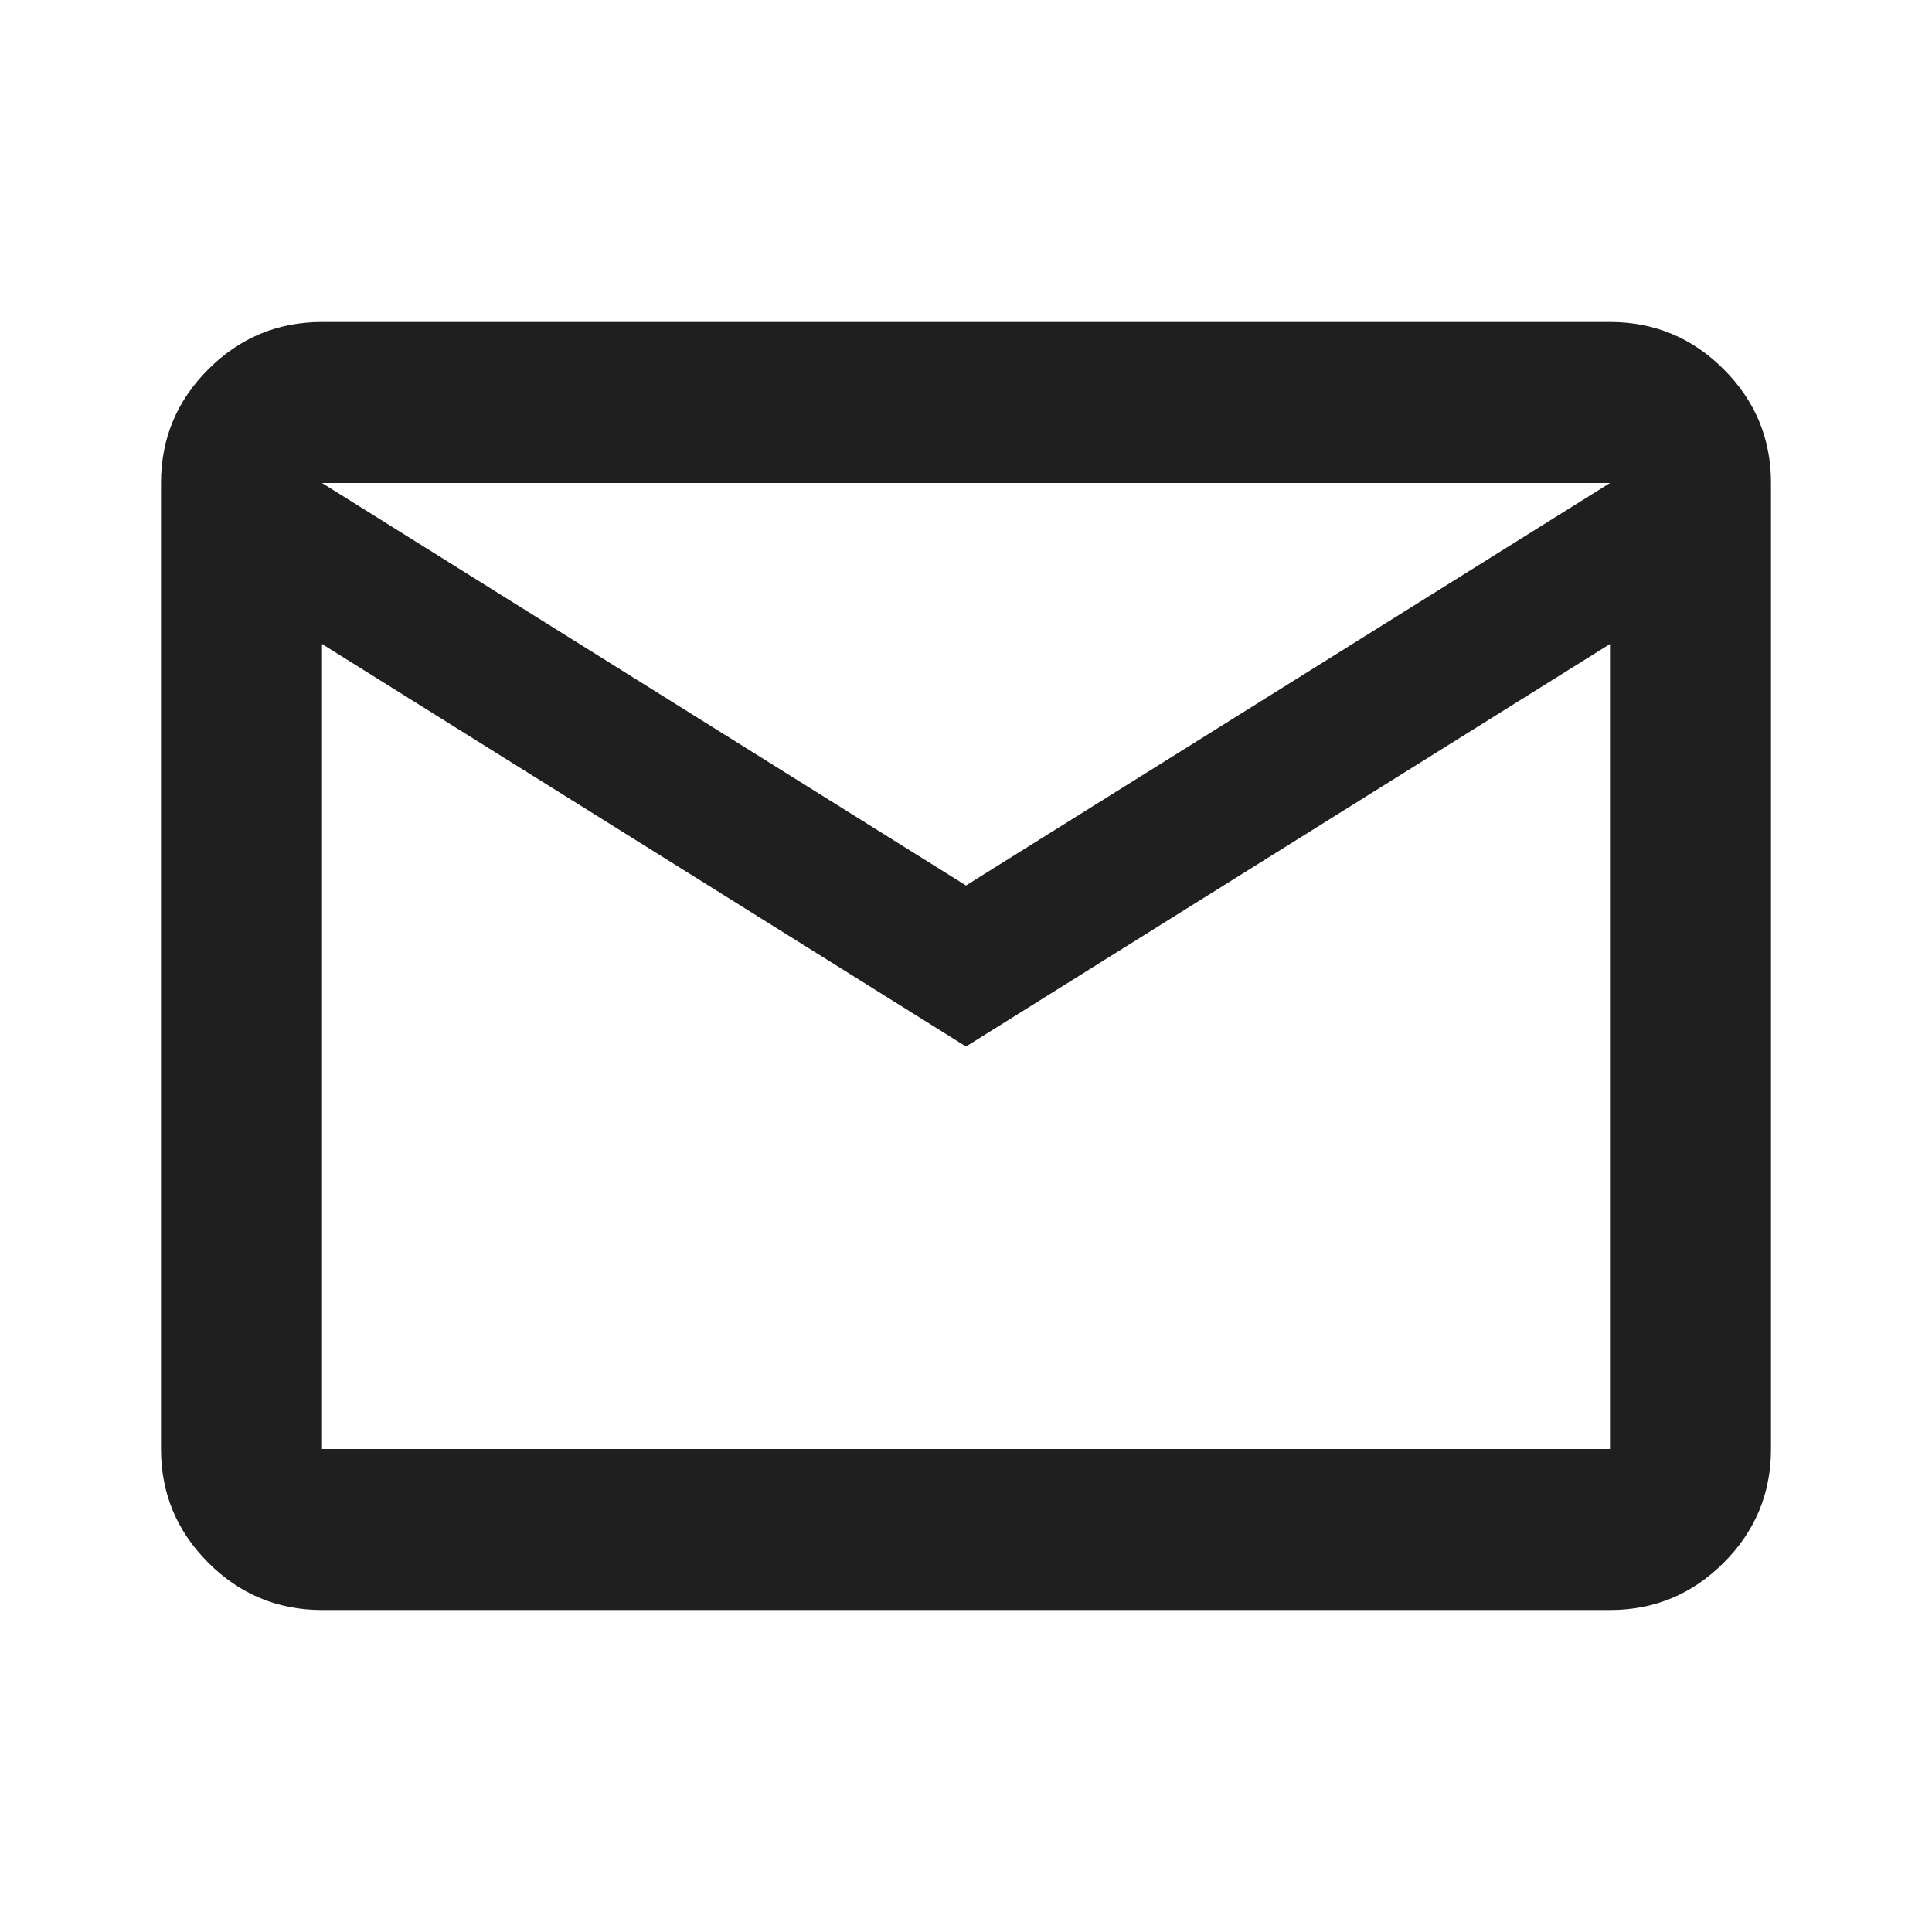
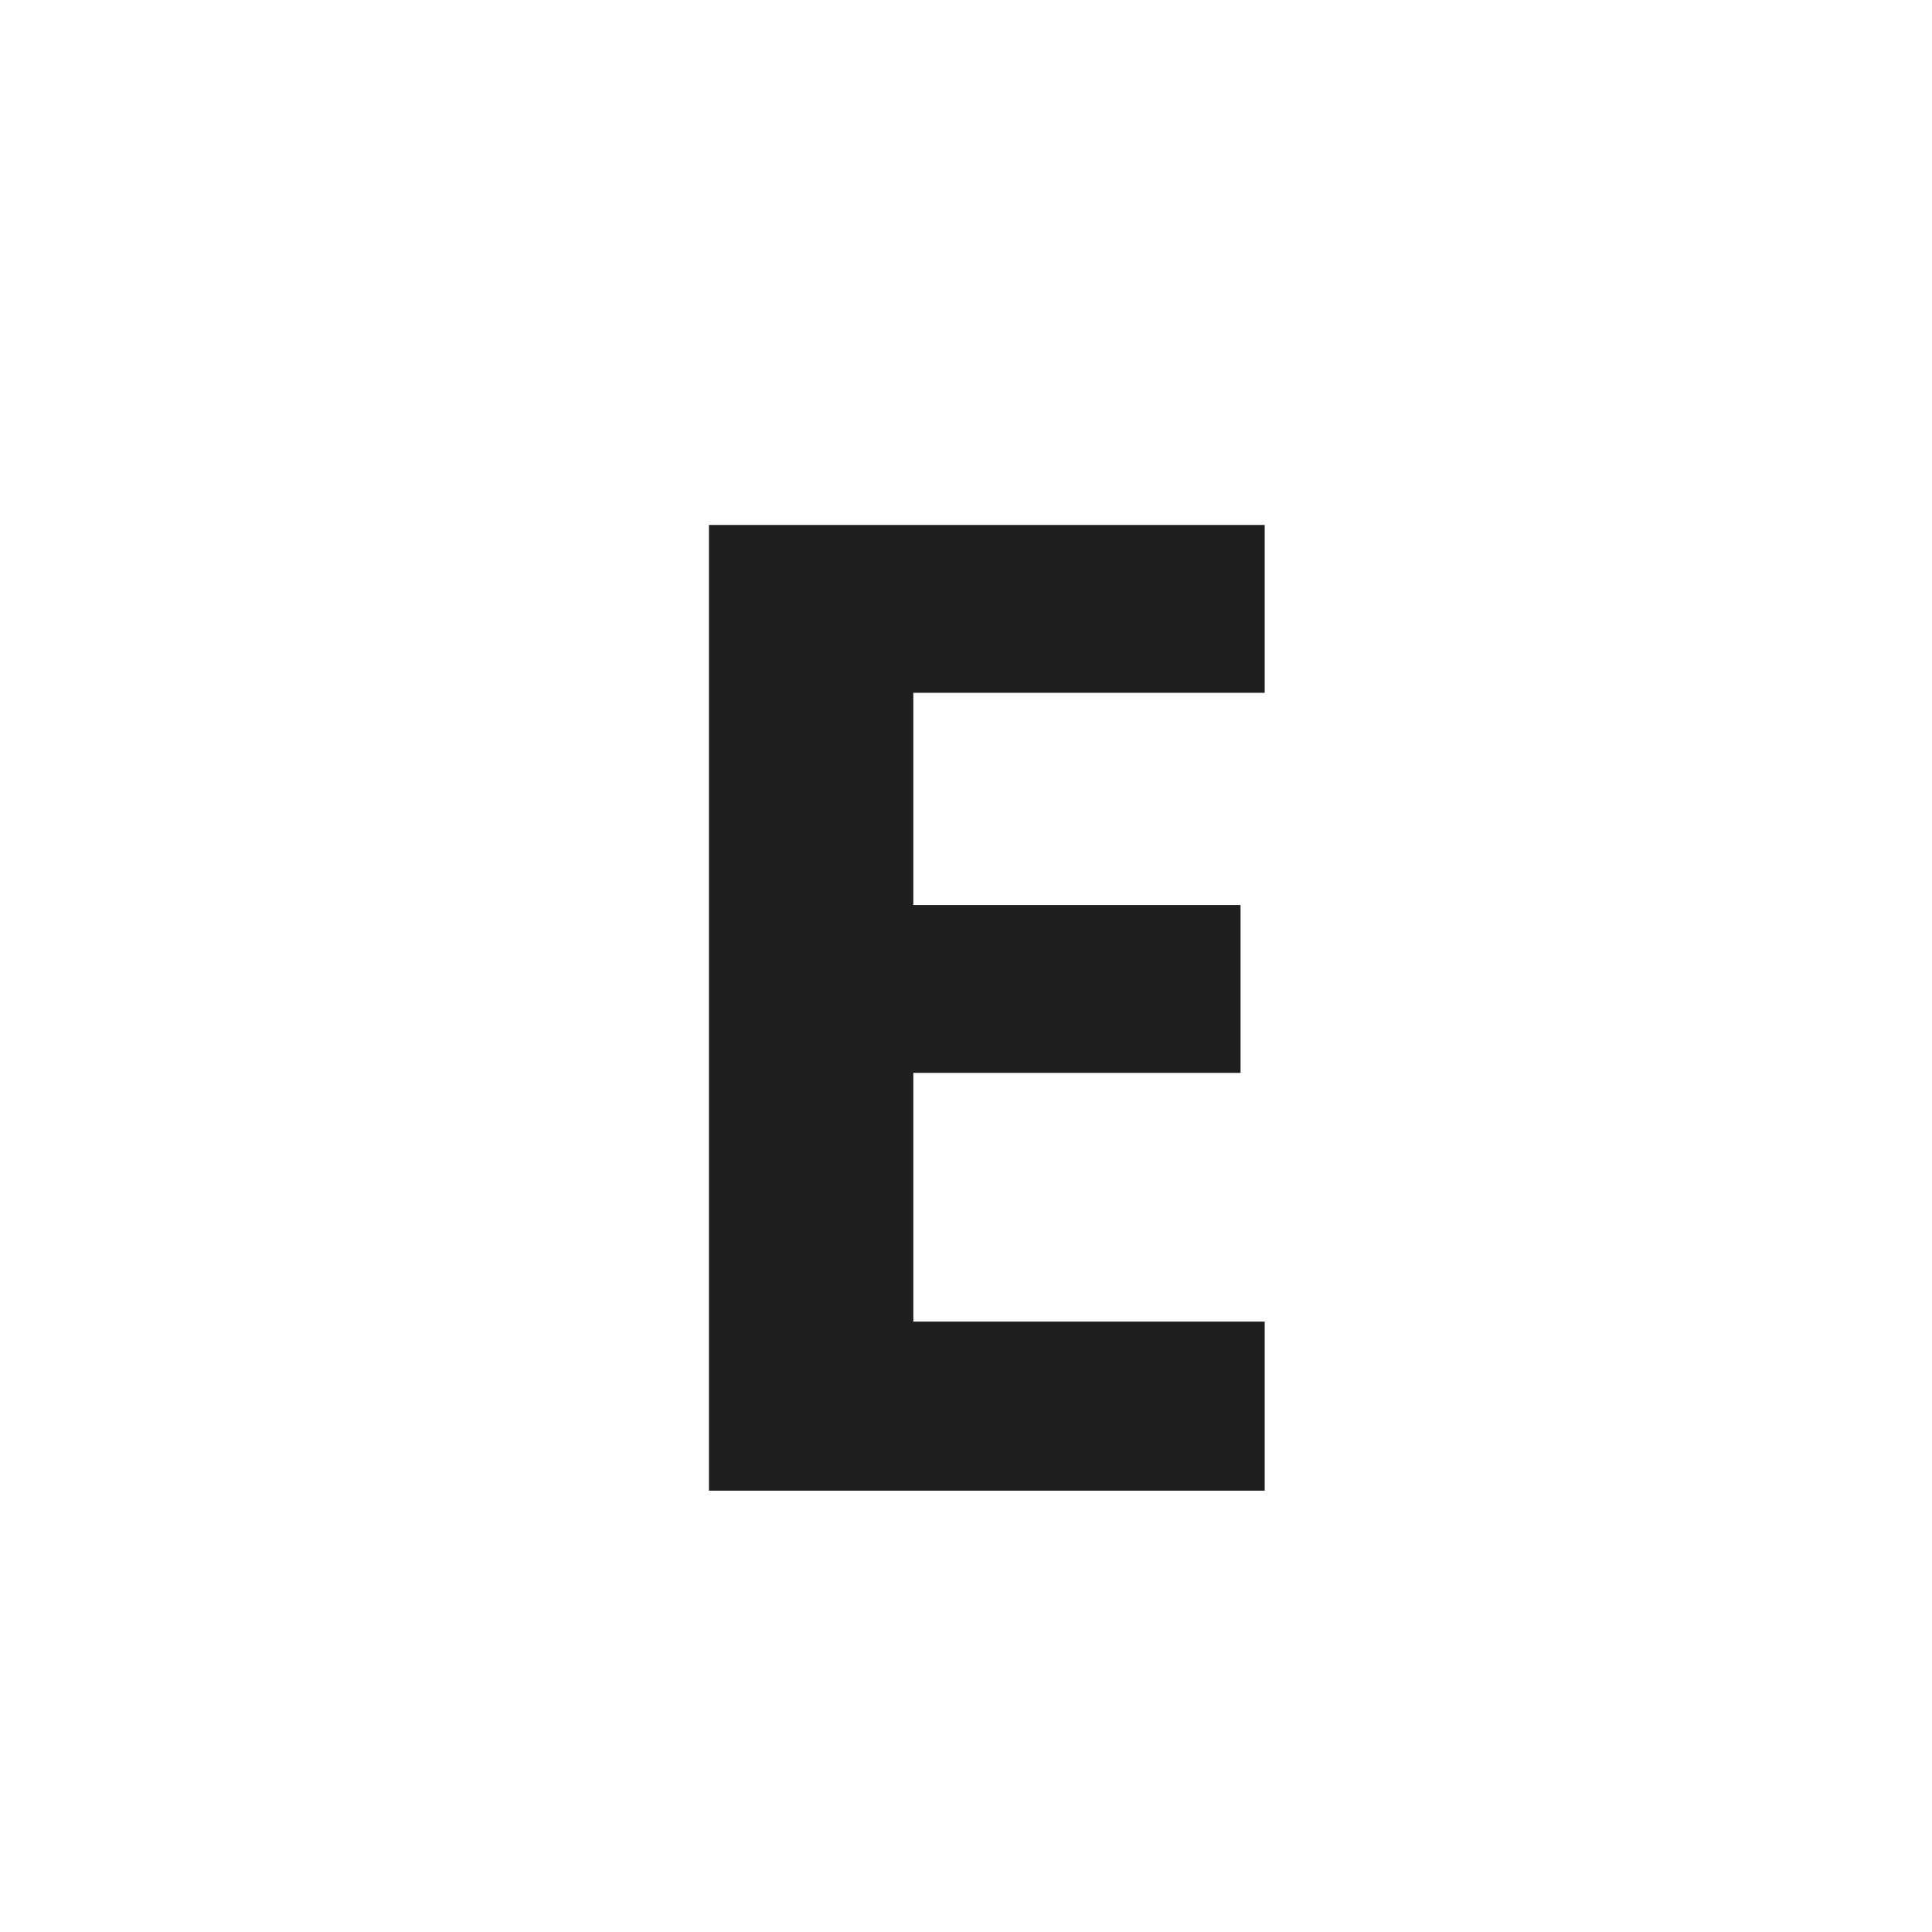
- <svg xmlns="http://www.w3.org/2000/svg" viewBox="0 -960 960 960" fill="#1f1f1f">
-   <path d="M160-160q-33 0-56.5-23.5T80-240v-480q0-33 23.5-56.5T160-800h640q33 0 56.5 23.5T880-720v480q0 33-23.5 56.5T800-160H160Zm320-280L160-640v400h640v-400L480-440Zm0-80 320-200H160l320 200ZM160-640v-80 480-400Z" />
+ <svg xmlns="http://www.w3.org/2000/svg" viewBox="0 0 100 100" fill="#1f1f1f">
+   <text x="50%" y="50%" dominant-baseline="central" text-anchor="middle" font-family="sans-serif" font-size="70" font-weight="bold">E</text>
</svg>
